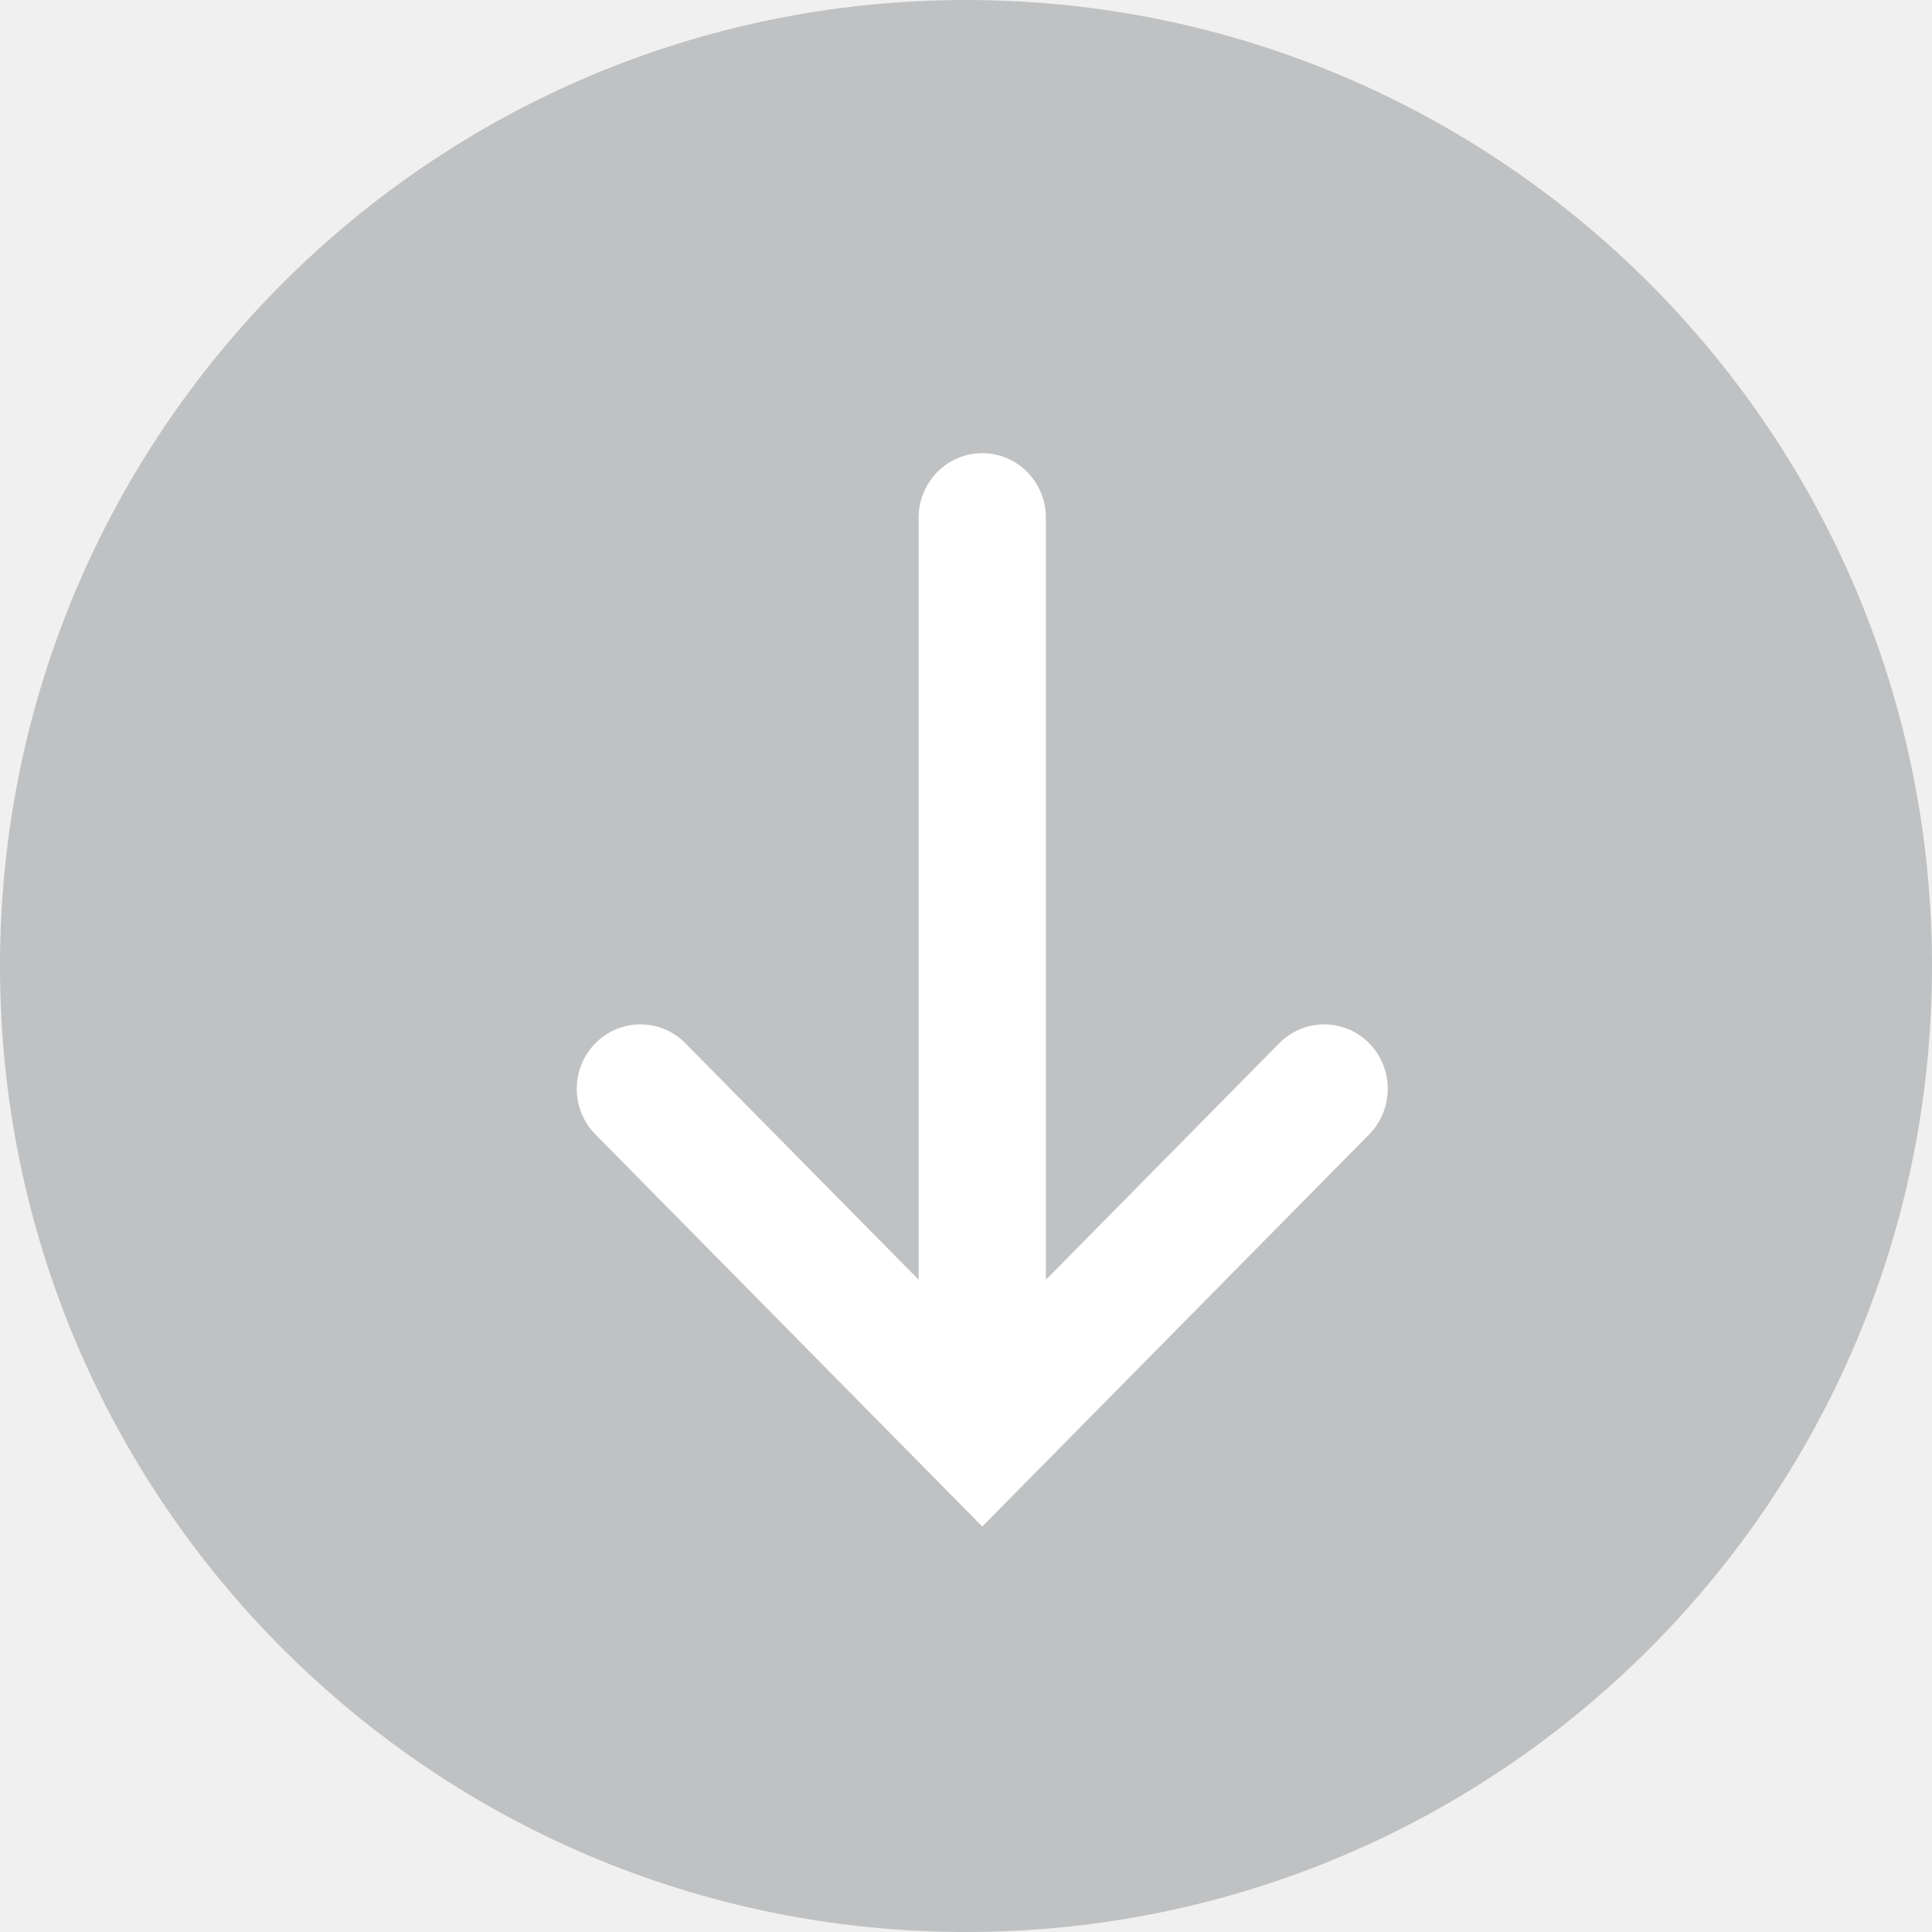
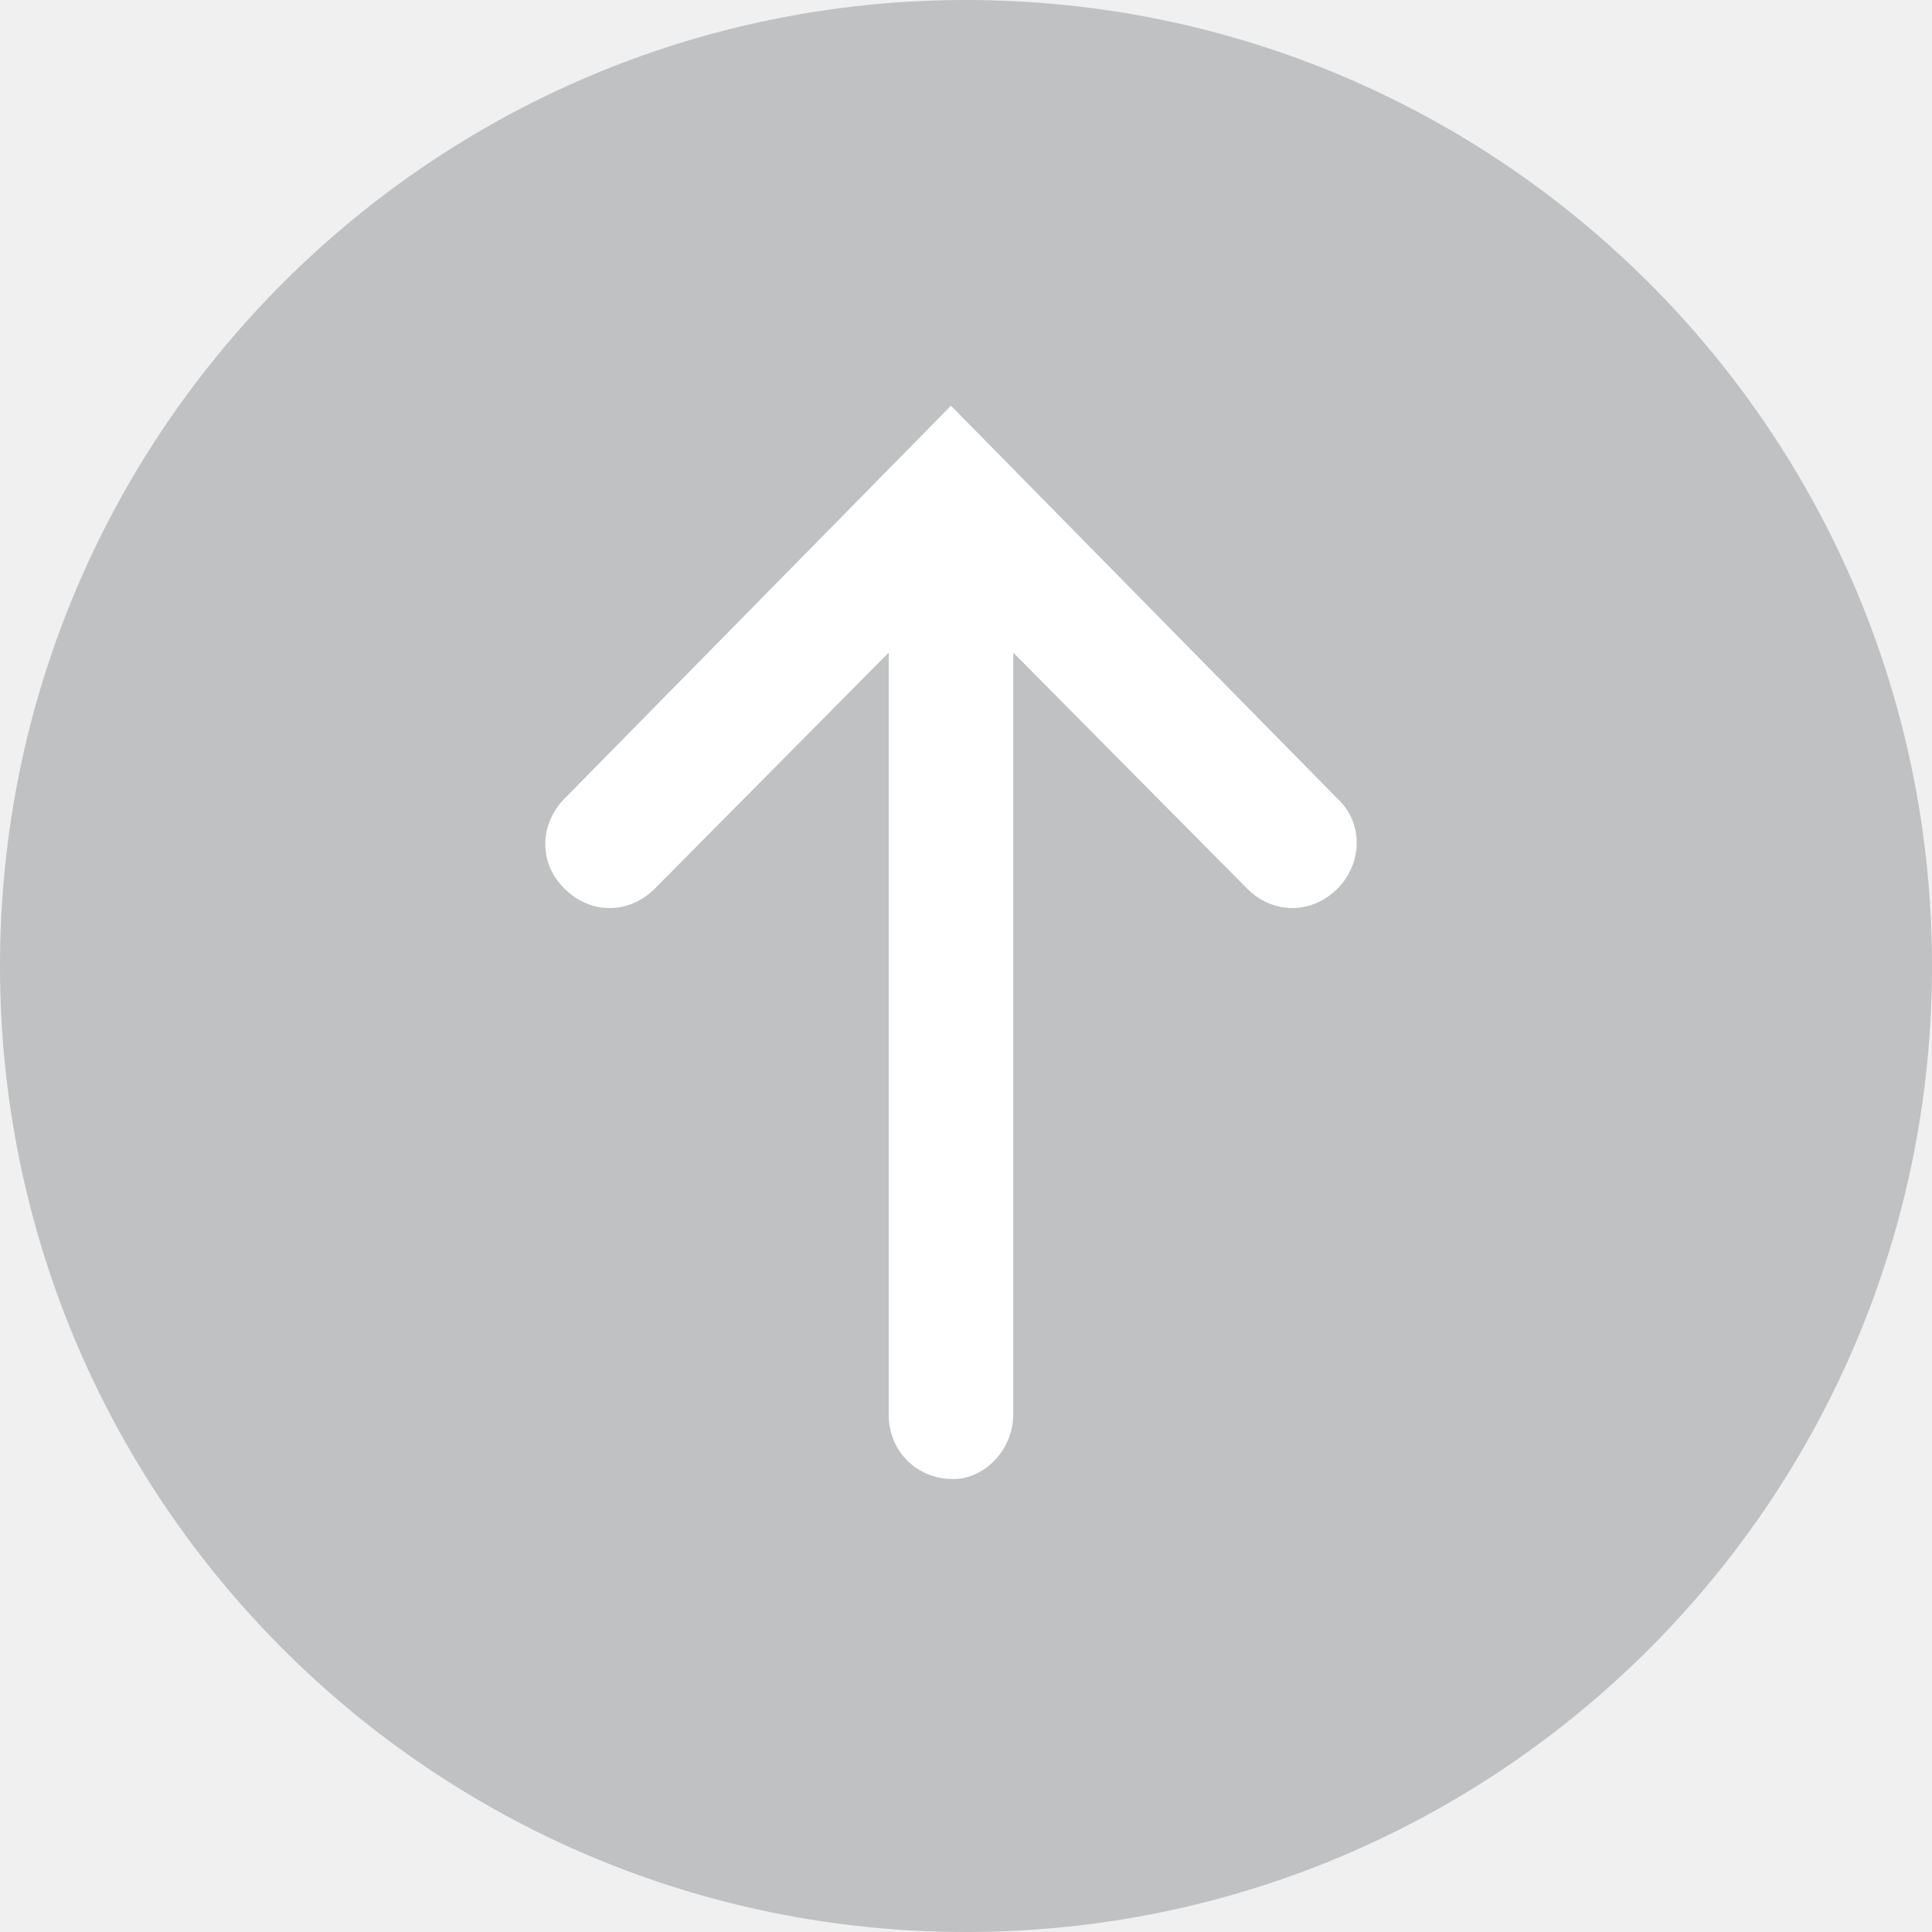
- <svg xmlns="http://www.w3.org/2000/svg" width="90px" height="90px" viewBox="0 0 90 90" version="1.1">
-   <defs />
-   <g id="Main-flow" stroke="none" stroke-width="1" fill="none" fill-rule="evenodd">
+ <svg xmlns="http://www.w3.org/2000/svg" version="1.1" id="Layer_1" x="0px" y="0px" viewBox="0 0 90 90" style="enable-background:new 0 0 90 90;" xml:space="preserve">
+   <style type="text/css">
+ 	.st0{fill-rule:evenodd;clip-rule:evenodd;fill:#BFC1C3;}
+ 	.st1{fill-rule:evenodd;clip-rule:evenodd;fill:#FFFFFF;}
+ </style>
+   <g id="Main-flow">
    <g id="New-claim---Long-form" transform="translate(-406, -4133)">
-       <g id="Oval-6-+-Imported-Layers" transform="translate(406, 4133)">
-         <circle id="Oval-6" fill="#BFC1C3" cx="45" cy="45" r="45" />
-         <path d="M42.795,24.114 L42.795,59.616 L31.927,48.599 C30.77,47.427 28.894,47.427 27.736,48.599 C26.579,49.773 26.579,51.674 27.737,52.846 L45.758,71.111 L63.78,52.846 C64.357,52.26 64.647,51.492 64.647,50.722 C64.647,49.955 64.357,49.185 63.78,48.599 C62.622,47.427 60.746,47.427 59.59,48.599 L48.722,59.616 L48.722,24.114 C48.722,22.455 47.394,21.111 45.758,21.111 C44.121,21.111 42.795,22.455 42.795,24.114" id="Imported-Layers" fill="#FFFFFF" />
+       <g transform="translate(406, 4133)">
+         <circle id="Oval-6" class="st0" cx="45" cy="45" r="45">
+ 			</circle>
+         <path id="Imported-Layers" class="st1" d="M47.2,65.9V30.4l10.9,11c1.2,1.2,3,1.2,4.2,0     c1.2-1.2,1.2-3.1,0-4.2l-18-18.3l-18,18.3c-0.6,0.6-0.9,1.4-0.9,2.1c0,0.8,0.3,1.5,0.9,2.1c1.2,1.2,3,1.2,4.2,0l10.9-11v35.5     c0,1.7,1.3,3,3,3C45.9,68.9,47.2,67.5,47.2,65.9" />
      </g>
    </g>
  </g>
</svg>
